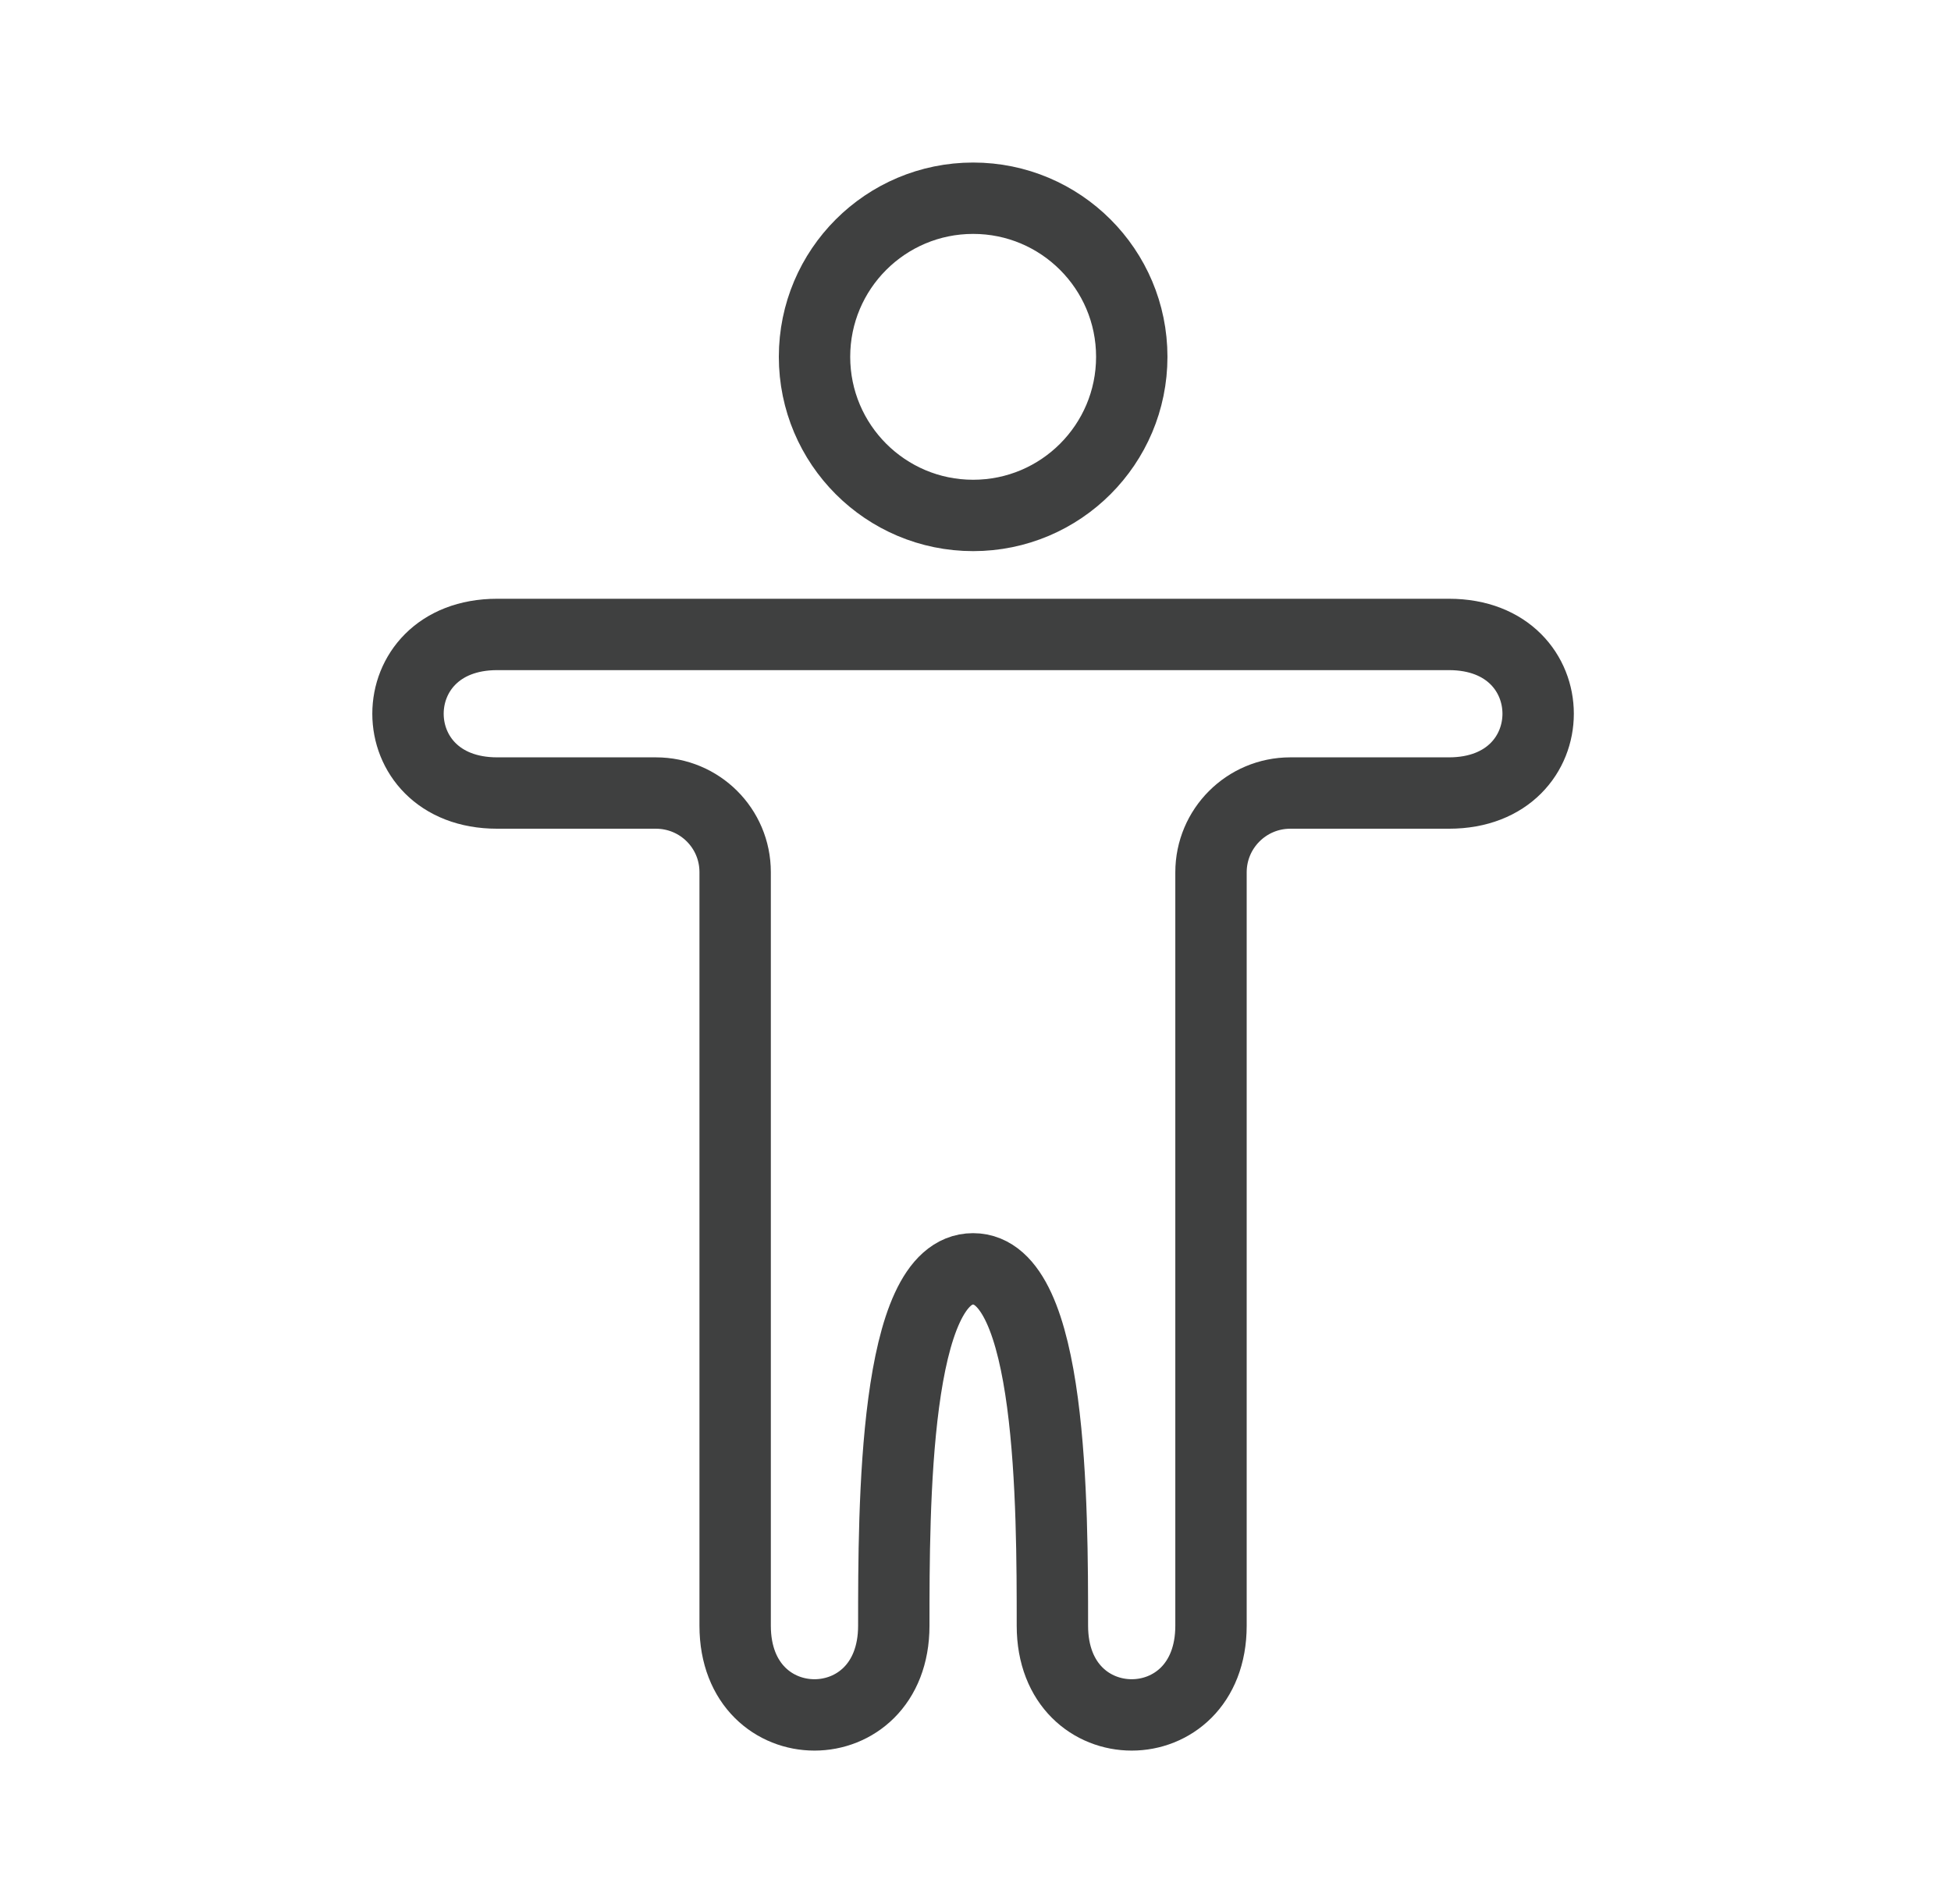
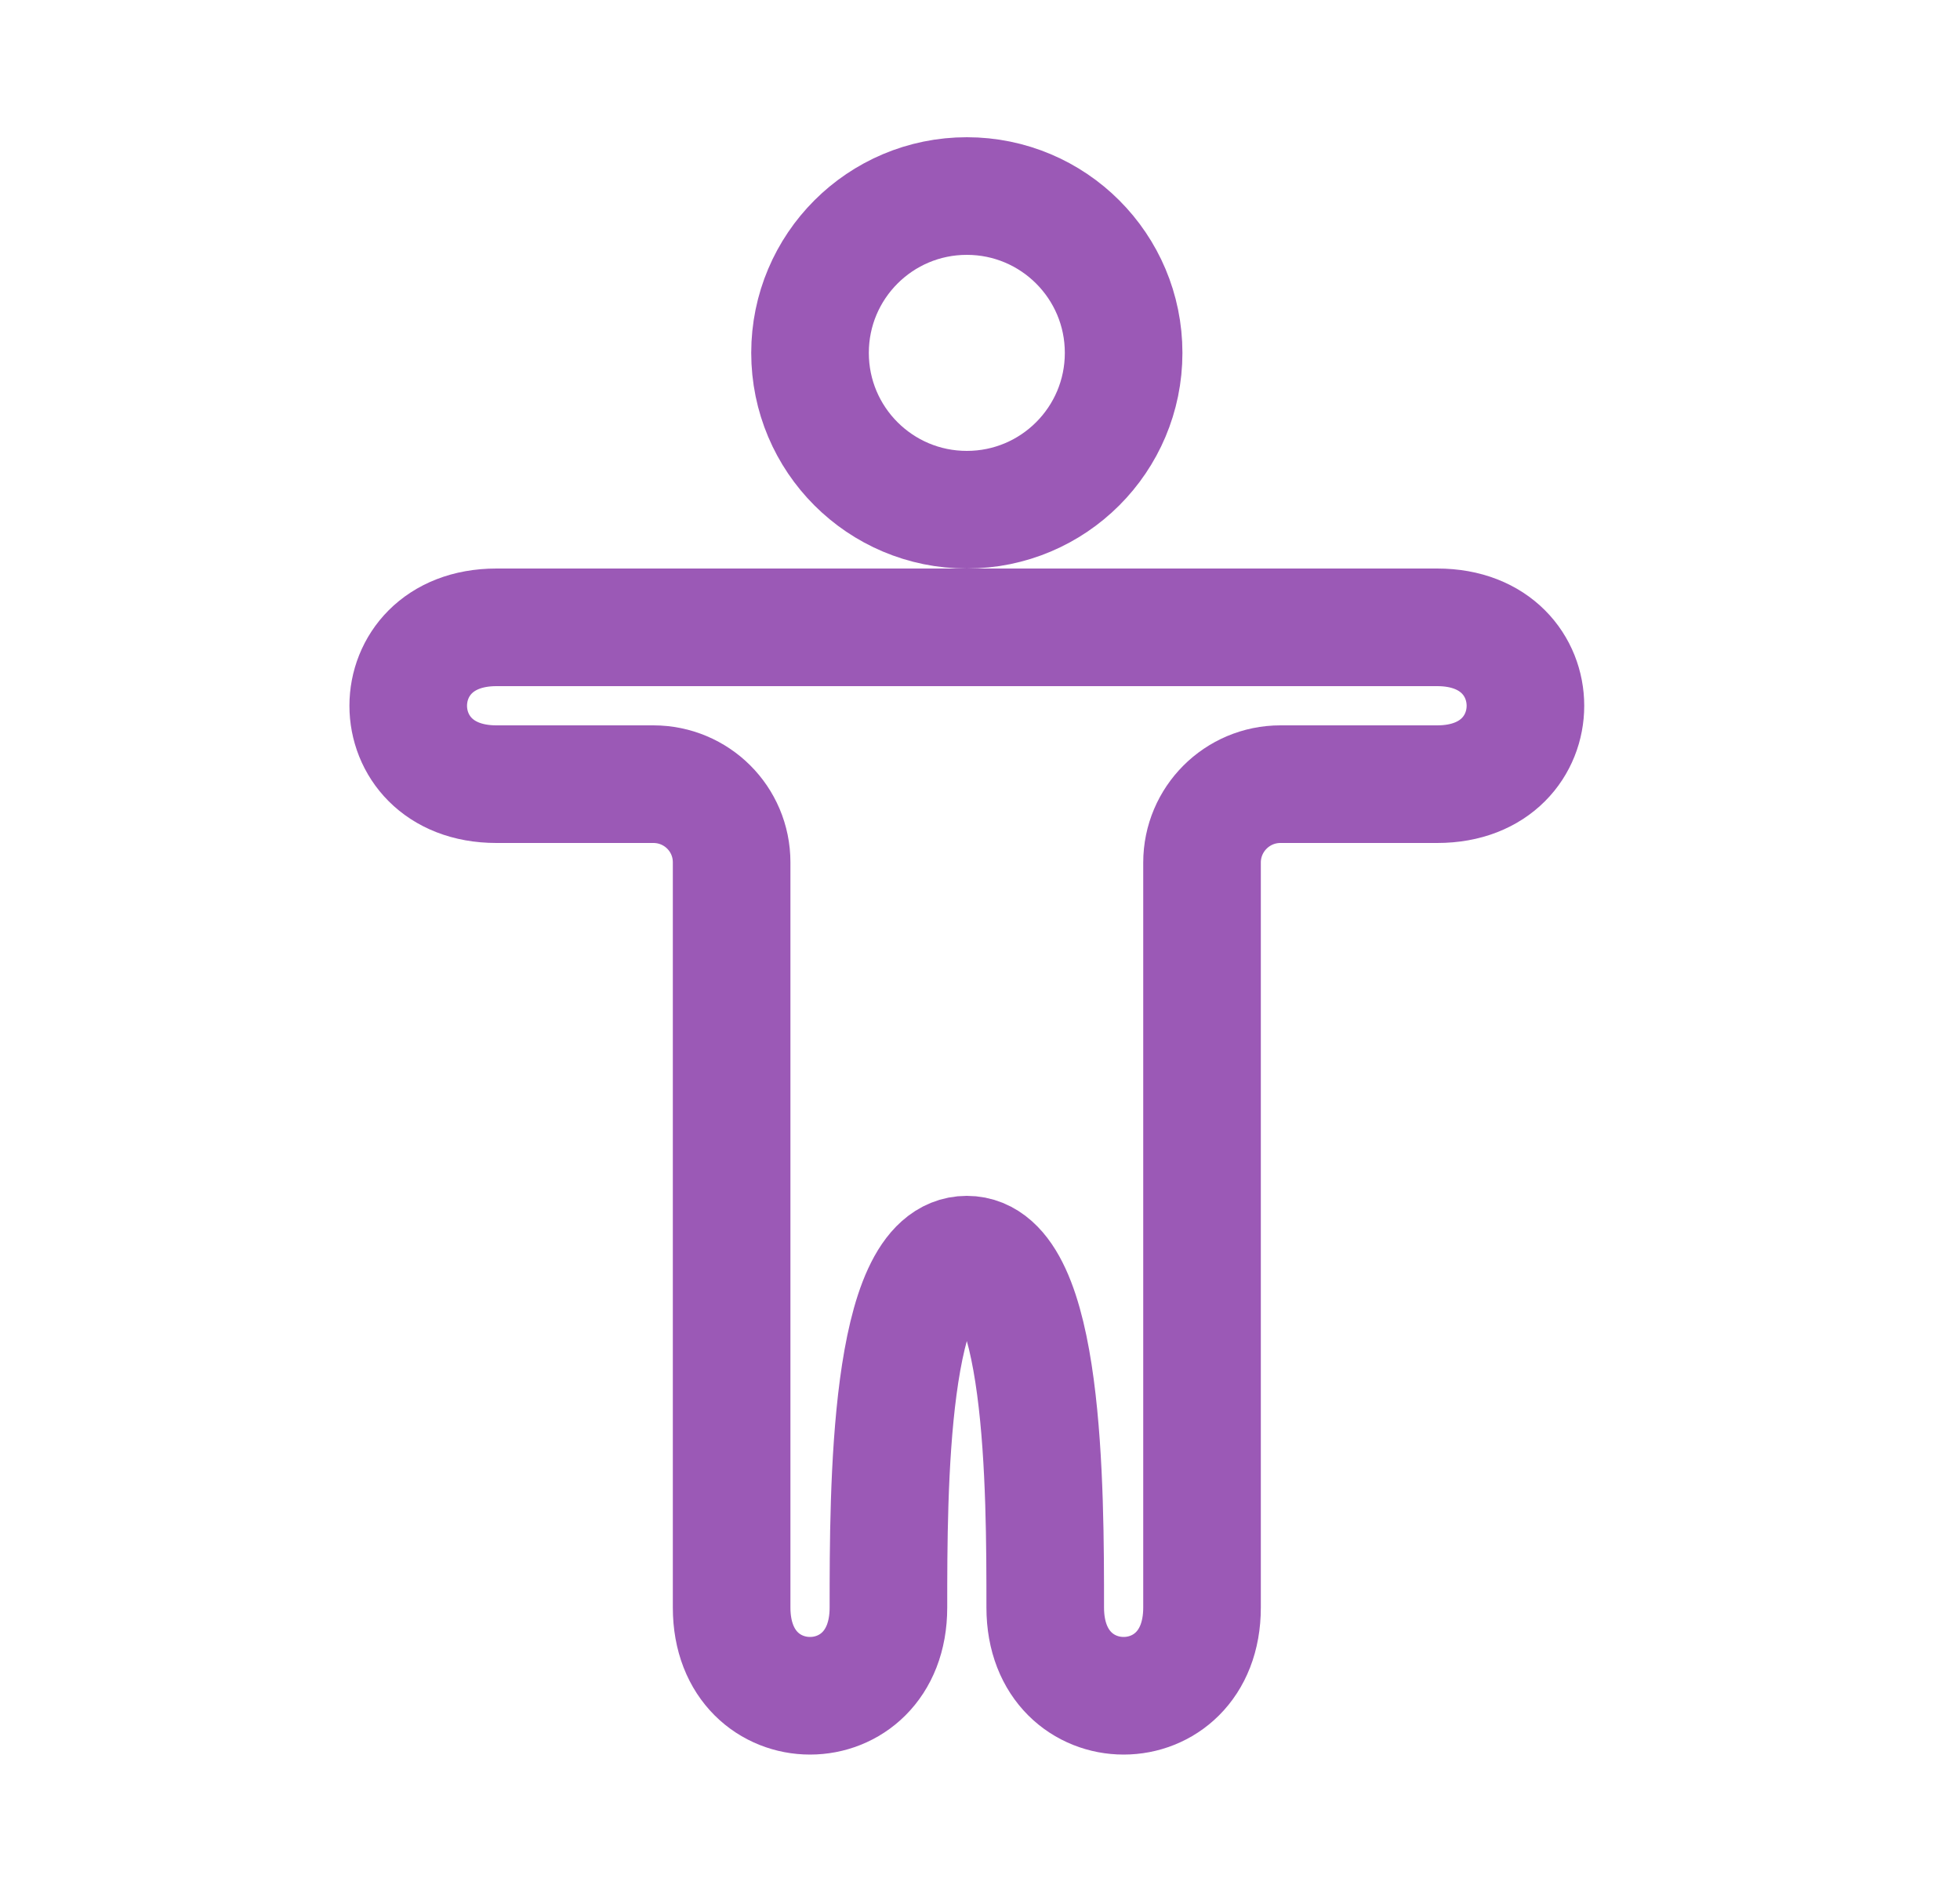
- <svg xmlns="http://www.w3.org/2000/svg" width="41" height="40" viewBox="0 0 41 40" fill="none">
+ <svg xmlns="http://www.w3.org/2000/svg" width="25" height="24" viewBox="0 0 25 24" fill="none">
  <g id="Body">
-     <path id="Vector" d="M10.449 13.334C7.949 13.334 7.949 16.667 10.449 16.667L13.783 16.667C14.704 16.667 15.449 17.408 15.449 18.329V34.167C15.449 36.667 18.783 36.667 18.783 34.167C18.783 31.667 18.783 26.667 20.449 26.667C22.116 26.667 22.116 31.667 22.116 34.167C22.116 36.667 25.449 36.667 25.449 34.167V18.334C25.449 17.413 26.195 16.667 27.116 16.667H30.449C32.949 16.667 32.949 13.334 30.449 13.334H10.449Z" stroke="#3F4040" stroke-width="1.5" stroke-linecap="round" />
-     <path id="Vector_2" d="M23.784 7.499C23.784 9.34 22.291 10.833 20.451 10.833C18.61 10.833 17.117 9.34 17.117 7.499C17.117 5.658 18.61 4.166 20.451 4.166C22.291 4.166 23.784 5.658 23.784 7.499Z" stroke="#3F4040" stroke-width="1.5" />
+     <path id="Vector" d="M6.332 8C4.832 8 4.832 10 6.332 10L8.333 10C8.885 10 9.332 10.444 9.332 10.997V20.5C9.332 22 11.332 22 11.332 20.5C11.332 19 11.332 16 12.332 16C13.332 16 13.332 19 13.332 20.5C13.332 22 15.332 22 15.332 20.5V11C15.332 10.448 15.78 10 16.332 10H18.332C19.832 10 19.832 8 18.332 8H6.332Z" stroke="#9B59B6" stroke-width="1.5" stroke-linecap="round" />
+     <path id="Vector_2" d="M14.332 4.5C14.332 5.605 13.437 6.5 12.332 6.5C11.227 6.5 10.332 5.605 10.332 4.5C10.332 3.395 11.227 2.5 12.332 2.5C13.437 2.5 14.332 3.395 14.332 4.5Z" stroke="#9B59B6" stroke-width="1.5" />
  </g>
</svg>
